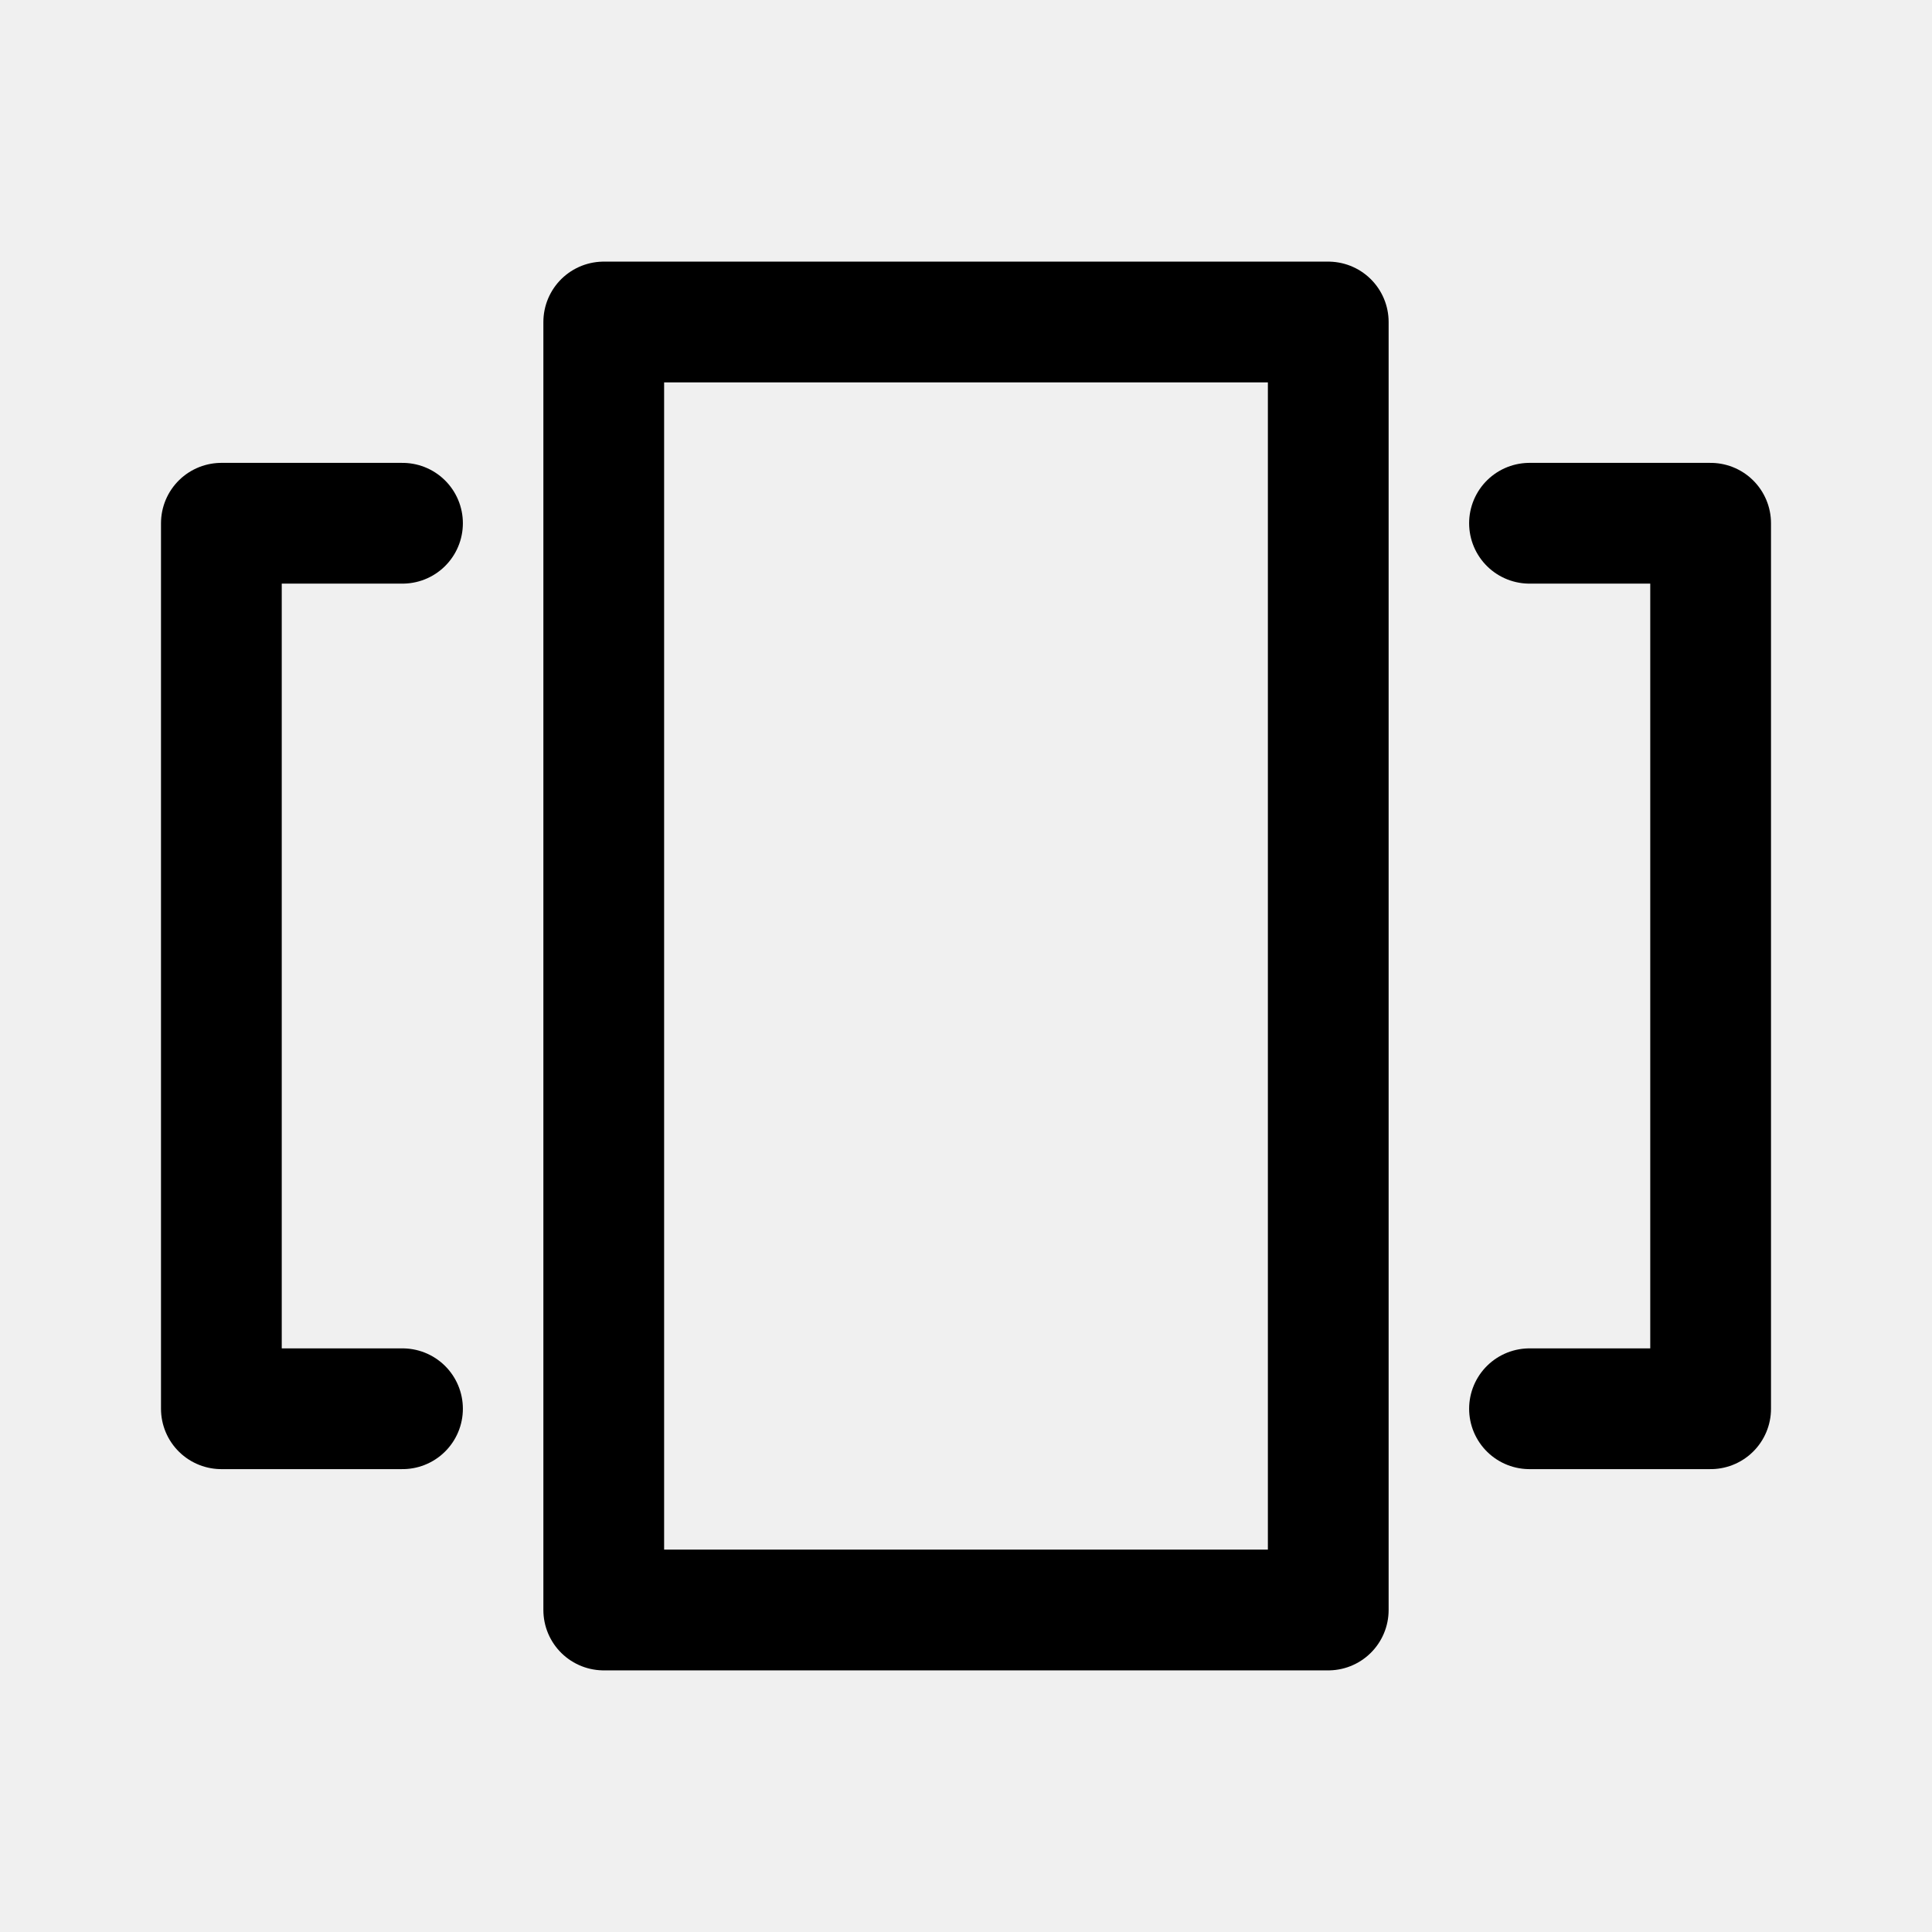
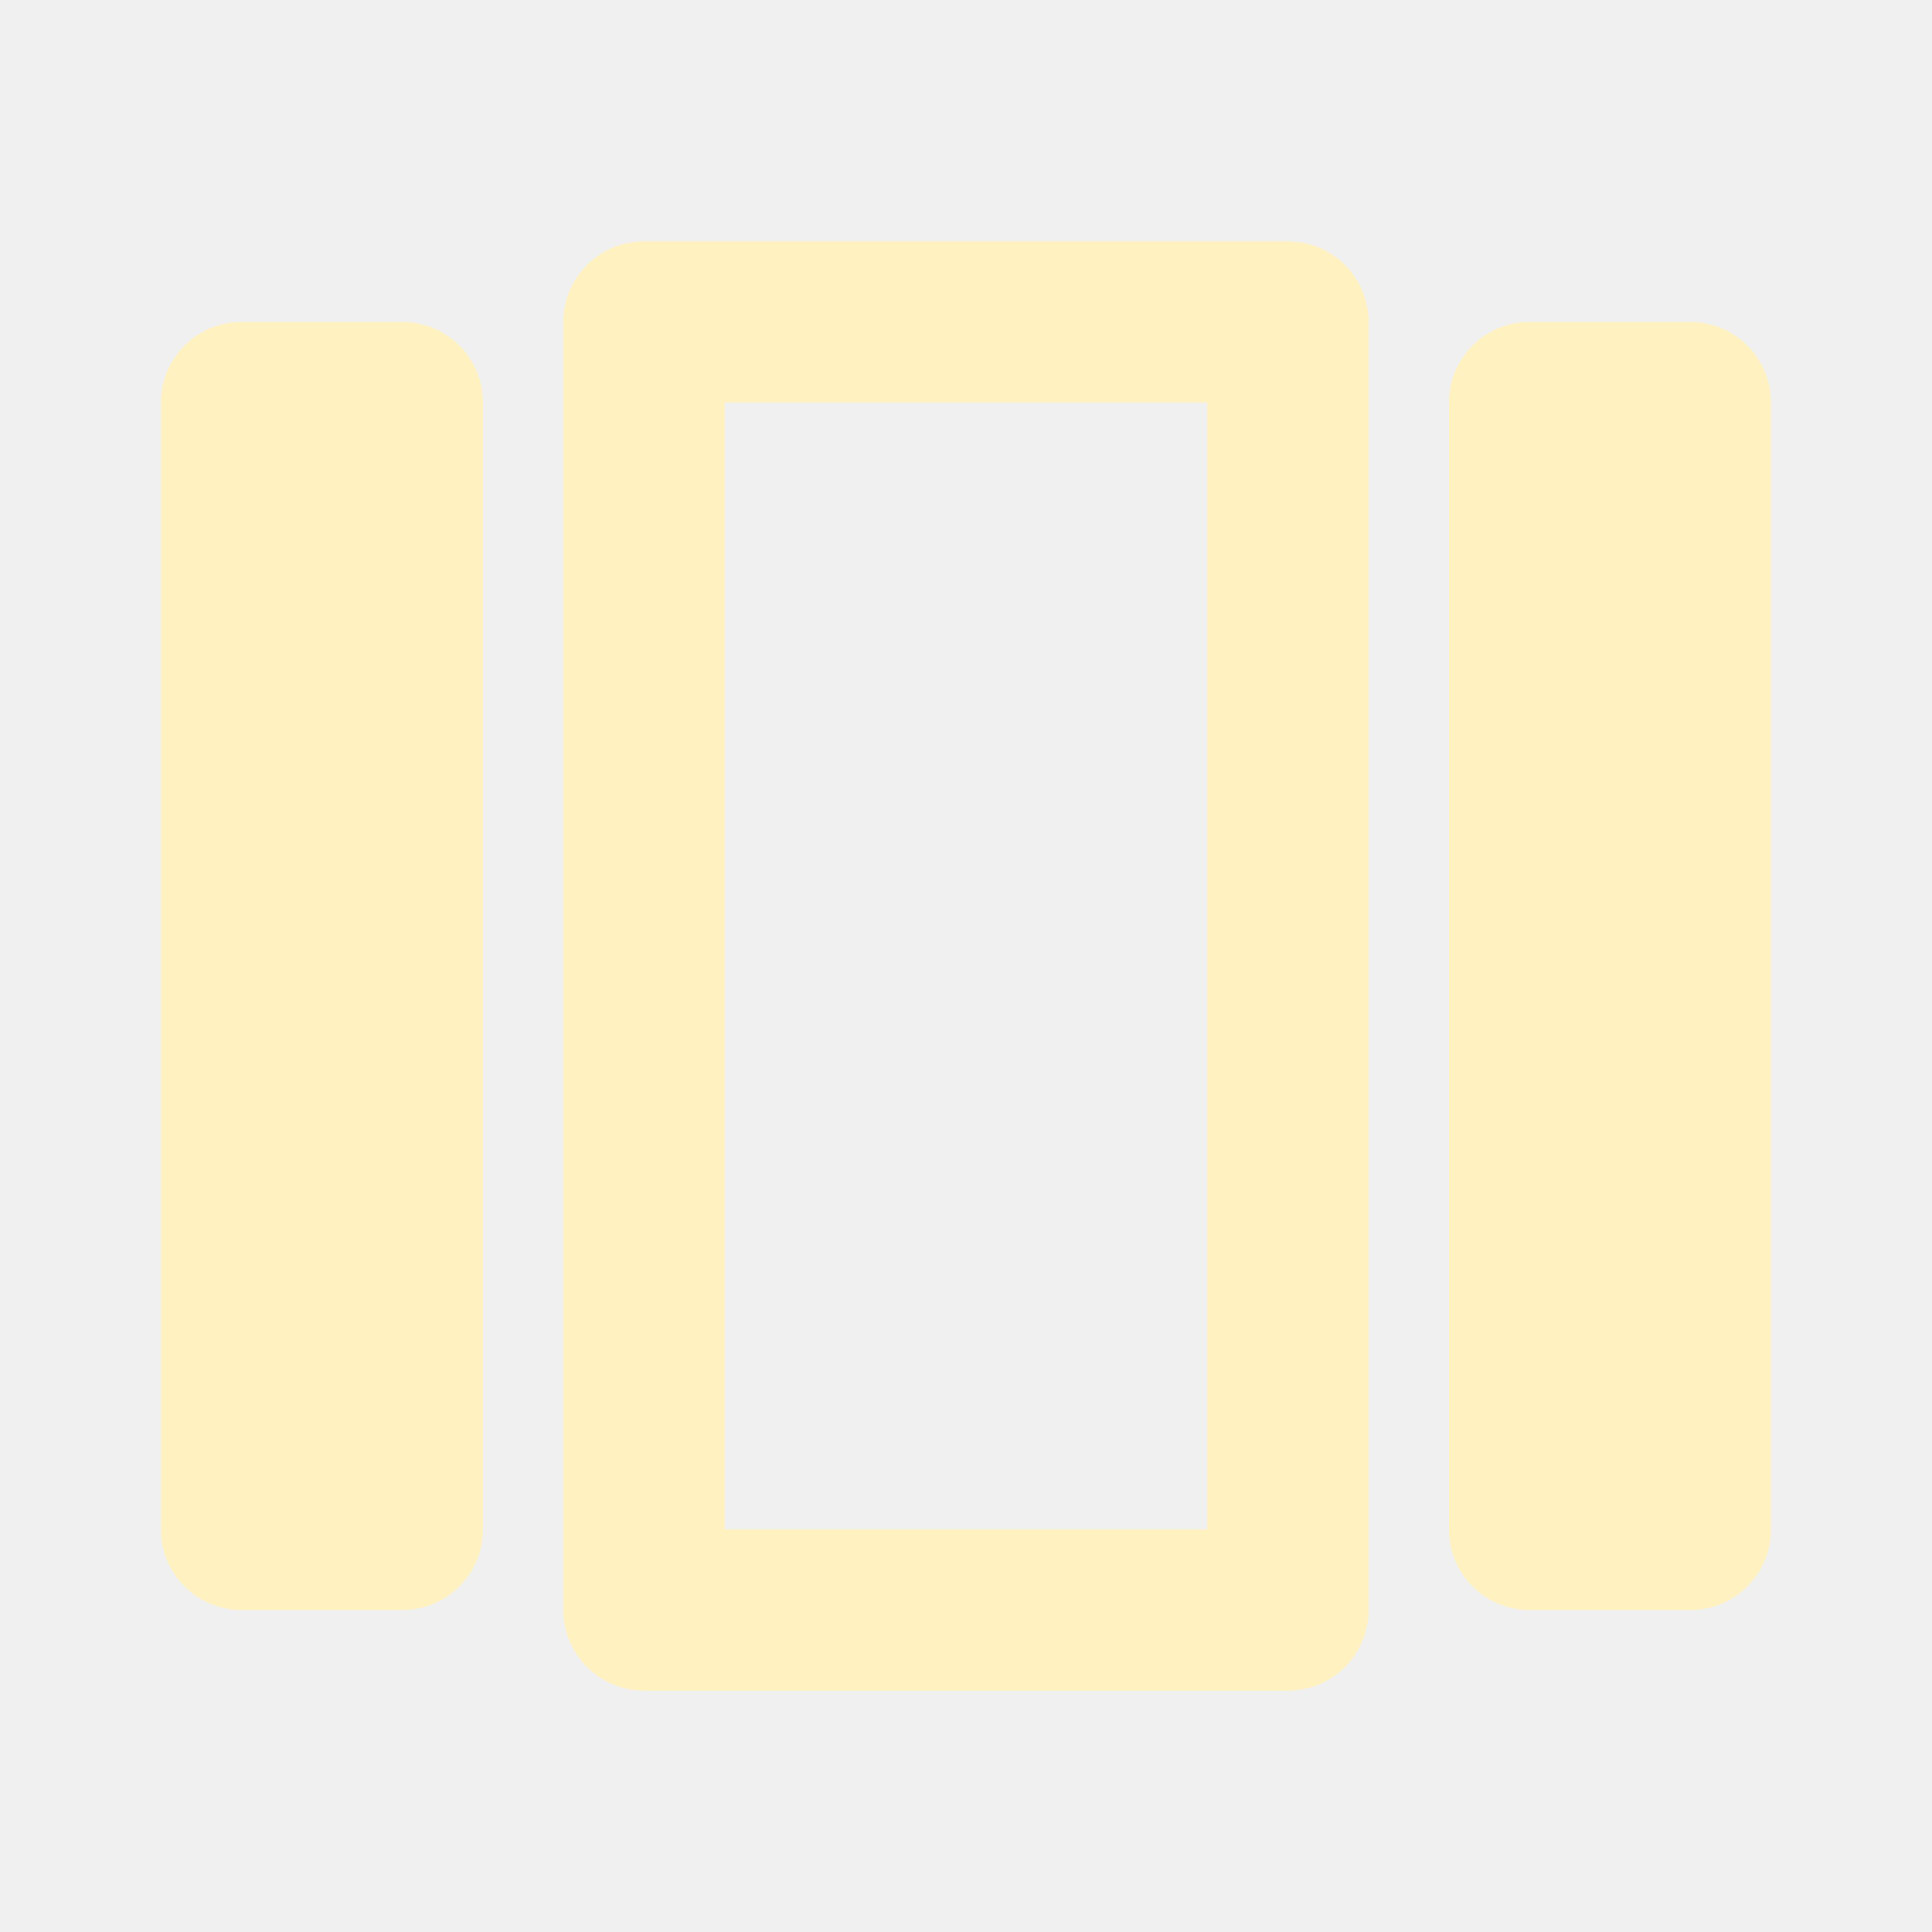
- <svg xmlns="http://www.w3.org/2000/svg" width="192" height="192" fill="none" viewBox="0 0 192 192">
-   <path d="m60 32h72v128h-72zm92 108h18v-88l-18-2e-6m-112 88h-18v-88l18 2e-6" fill="none" stroke="#000" stroke-linecap="round" stroke-linejoin="round" stroke-width="12" />
+ <svg xmlns="http://www.w3.org/2000/svg" width="24" height="24" viewBox="0 0 24 24" fill="none">
+   <mask id="path-1-inside-1_405_216" fill="white">
+     <path fill-rule="evenodd" clip-rule="evenodd" d="M9 5V19H15V5H9ZM8 3C7.448 3 7 3.448 7 4V20C7 20.552 7.448 21 8 21H16C16.552 21 17 20.552 17 20V4C17 3.448 16.552 3 16 3H8Z" />
+   </mask>
+   <path fill-rule="evenodd" clip-rule="evenodd" d="M9 5V19H15V5H9ZM8 3C7.448 3 7 3.448 7 4V20C7 20.552 7.448 21 8 21H16C16.552 21 17 20.552 17 20V4C17 3.448 16.552 3 16 3H8Z" fill="#FFF1C0" />
+   <path d="M9 19H7V21H9V19ZM9 5V3H7V5H9ZM15 19V21H17V19H15ZM15 5H17V3H15V5ZM11 19V5H7V19H11ZM15 17H9V21H15V17ZM13 5V19H17V5H13ZM9 7H15V3H9V7ZM9 4C9 4.552 8.552 5 8 5V1C6.343 1 5 2.343 5 4H9ZM9 20V4H5V20H9ZM8 19C8.552 19 9 19.448 9 20H5C5 21.657 6.343 23 8 23V19ZM16 19H8V23H16V19ZM15 20C15 19.448 15.448 19 16 19V23C17.657 23 19 21.657 19 20H15ZM15 4V20H19V4H15ZM16 5C15.448 5 15 4.552 15 4H19C19 2.343 17.657 1 16 1V5ZM8 5H16V1H8V5Z" fill="#FFF1C0" mask="url(#path-1-inside-1_405_216)" />
+   <mask id="path-3-inside-2_405_216" fill="white">
+     <rect x="2" y="4" width="4" height="16" rx="1" />
+   </mask>
+   <rect x="2" y="4" width="4" height="16" rx="1" fill="#FFF1C0" stroke="#FFF1C0" stroke-width="4" mask="url(#path-3-inside-2_405_216)" />
+   <mask id="path-4-inside-3_405_216" fill="white">
+     <rect x="18" y="4" width="4" height="16" rx="1" />
+   </mask>
+   <rect x="18" y="4" width="4" height="16" rx="1" fill="#FFF1C0" stroke="#FFF1C0" stroke-width="4" mask="url(#path-4-inside-3_405_216)" />
</svg>
